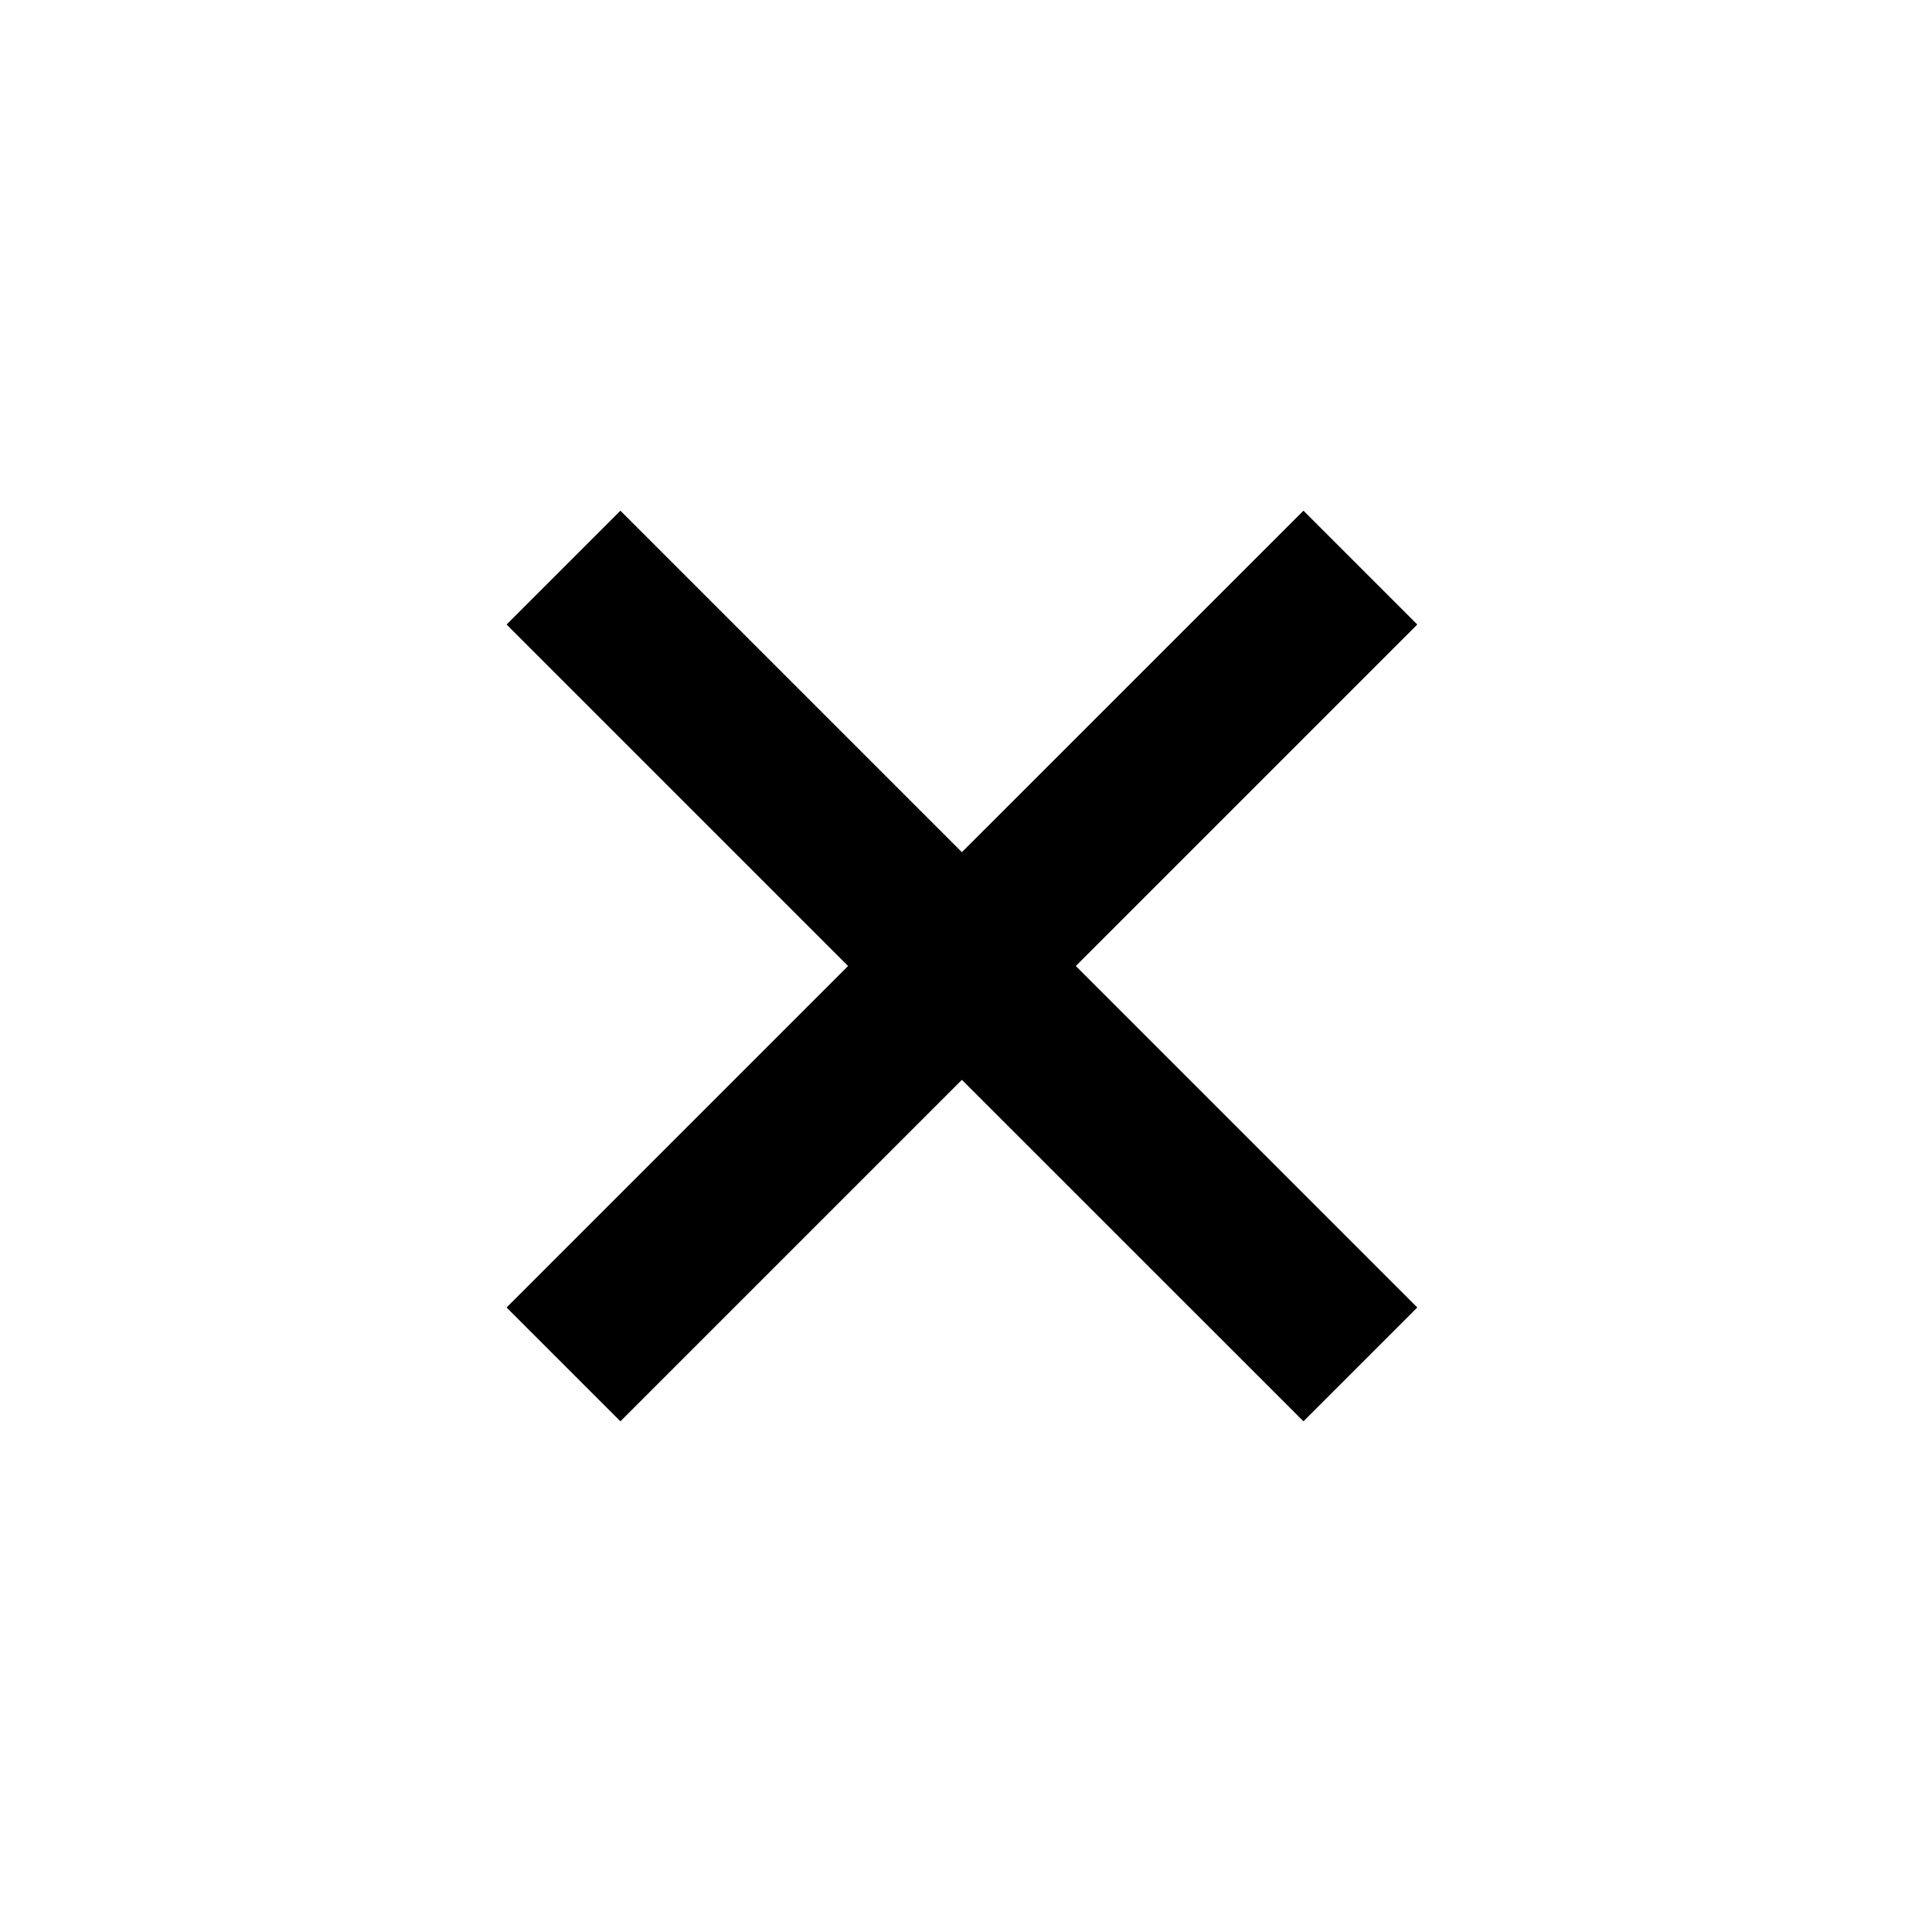
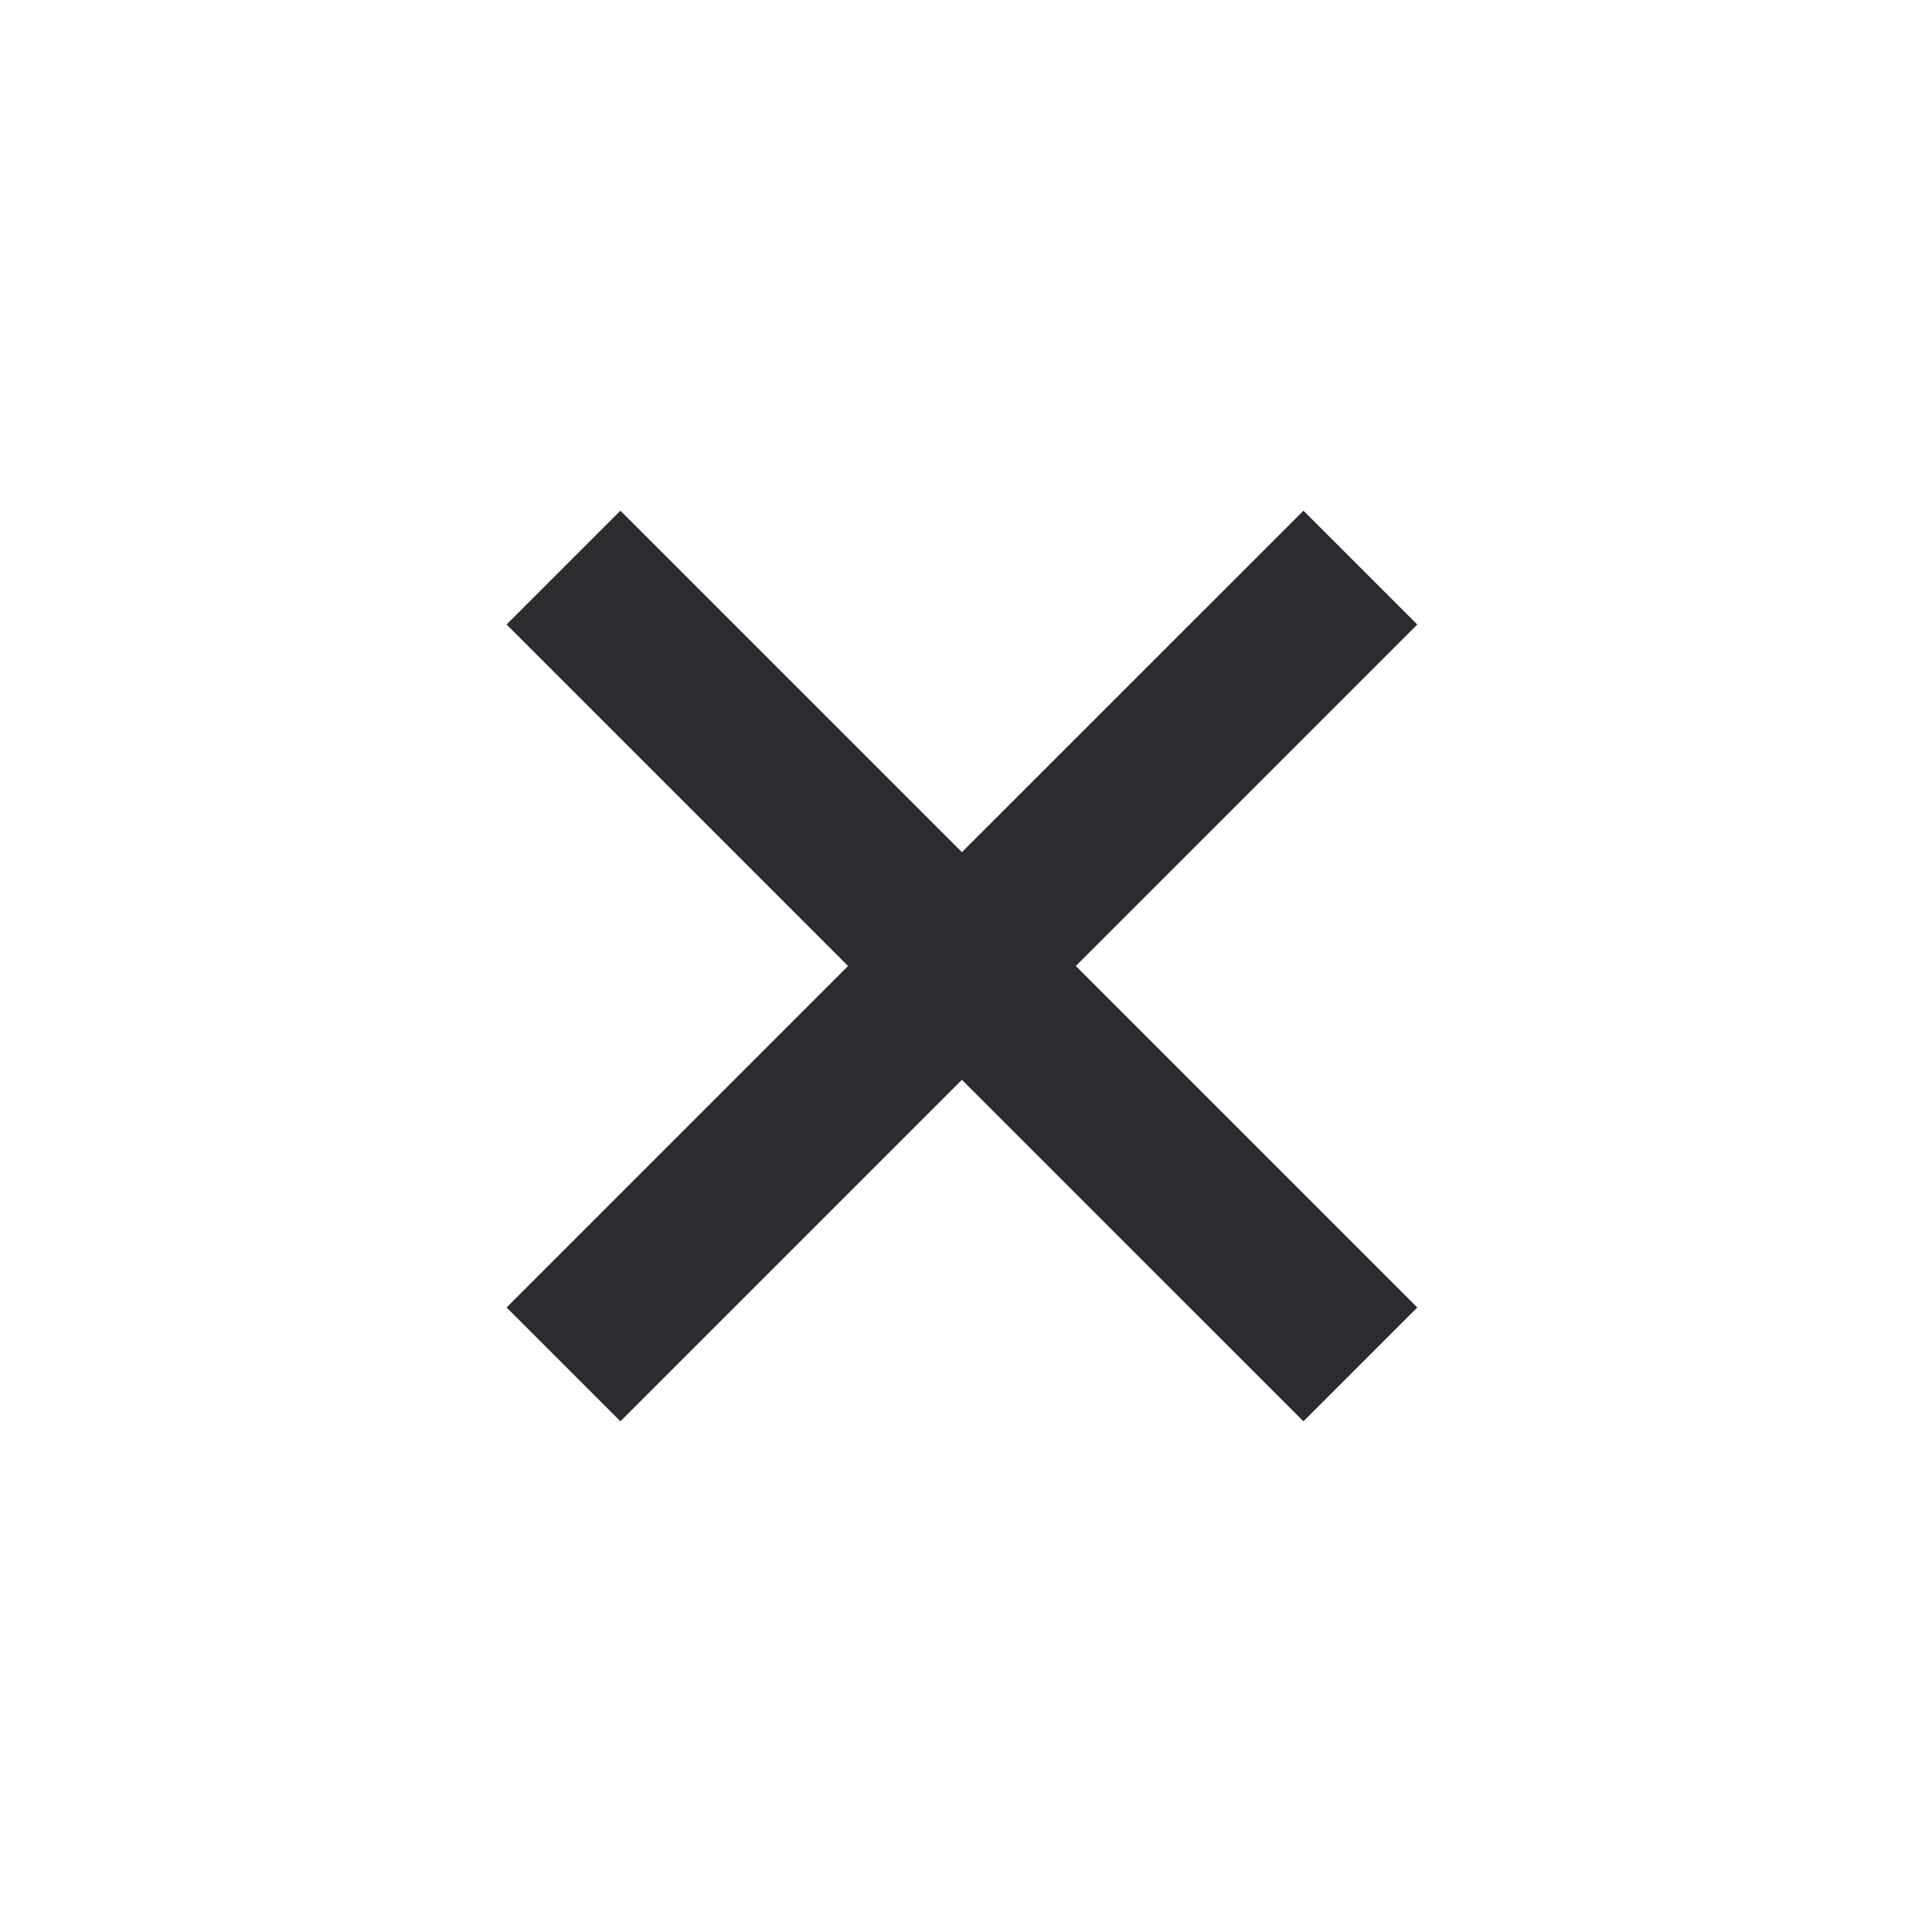
<svg xmlns="http://www.w3.org/2000/svg" width="24" height="24" viewBox="0 0 24 24" fill="none">
-   <path d="M16.192 6.344L11.949 10.586L7.707 6.344L6.293 7.758L10.535 12L6.293 16.242L7.707 17.656L11.949 13.414L16.192 17.656L17.606 16.242L13.364 12L17.606 7.758L16.192 6.344Z" fill="black" />
+   <path d="M16.192 6.344L11.949 10.586L7.707 6.344L6.293 7.758L10.535 12L6.293 16.242L7.707 17.656L11.949 13.414L16.192 17.656L17.606 16.242L13.364 12L17.606 7.758L16.192 6.344Z" fill="#2B2C30" />
</svg>
